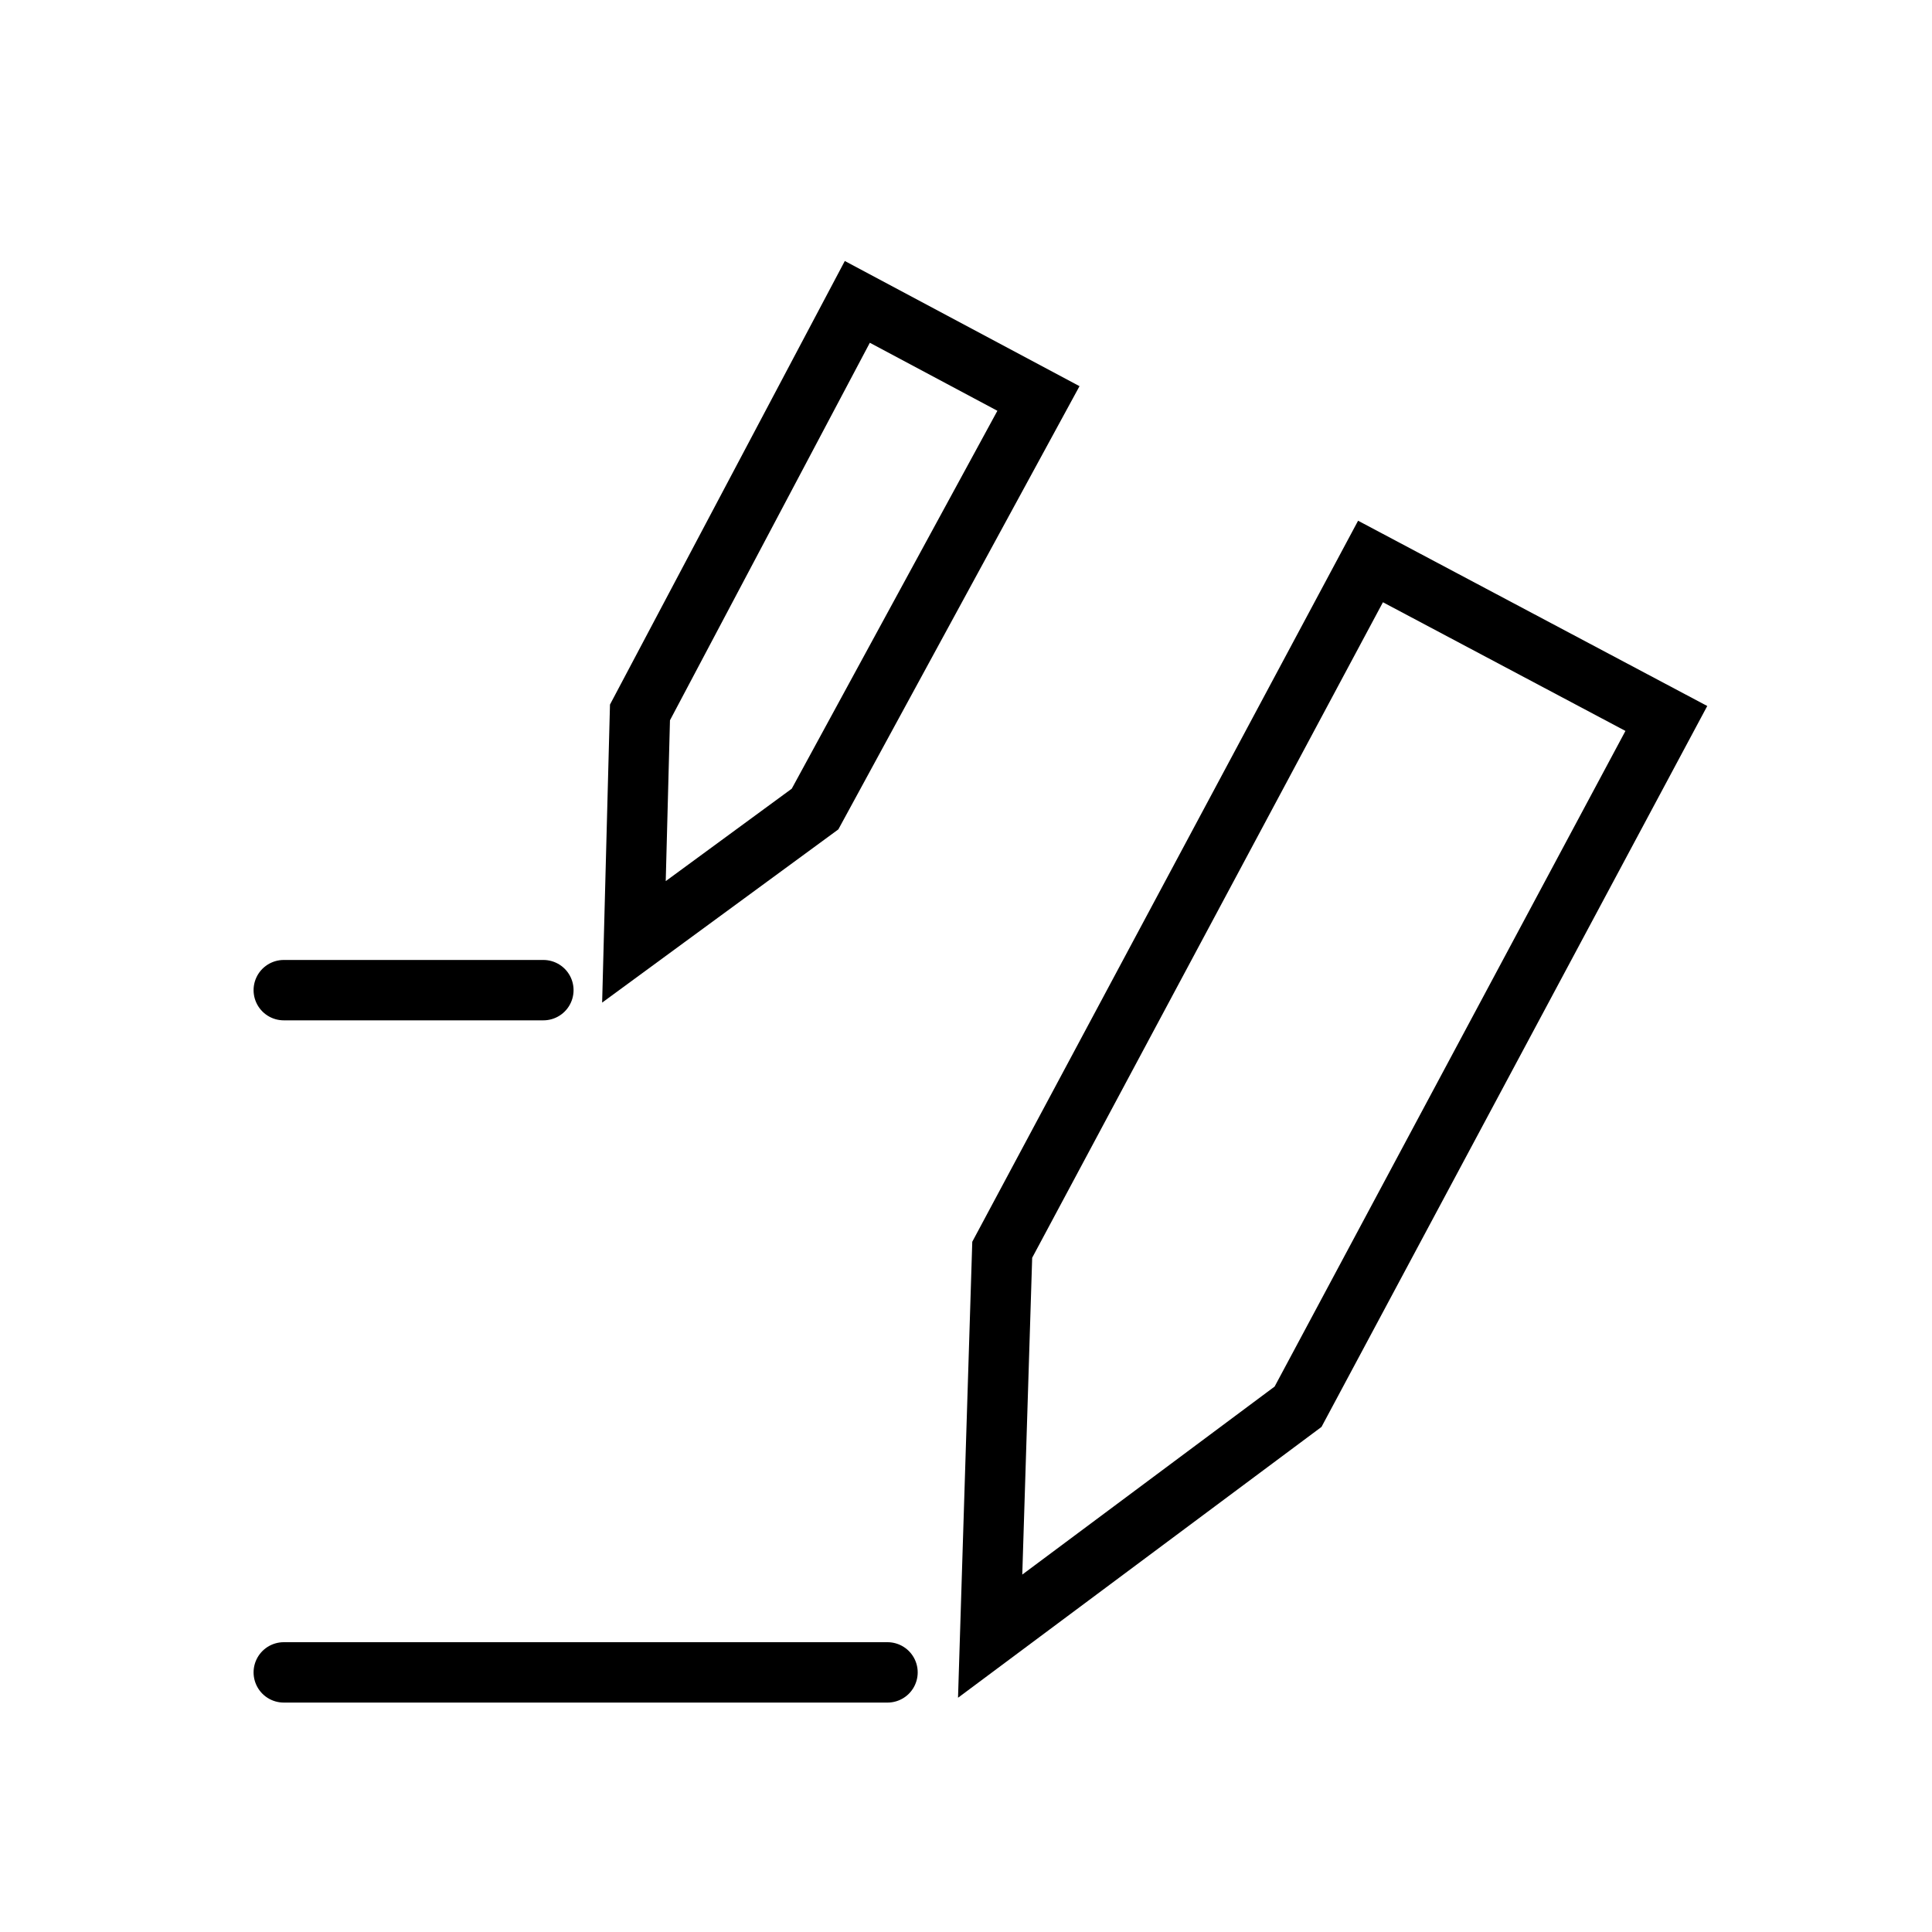
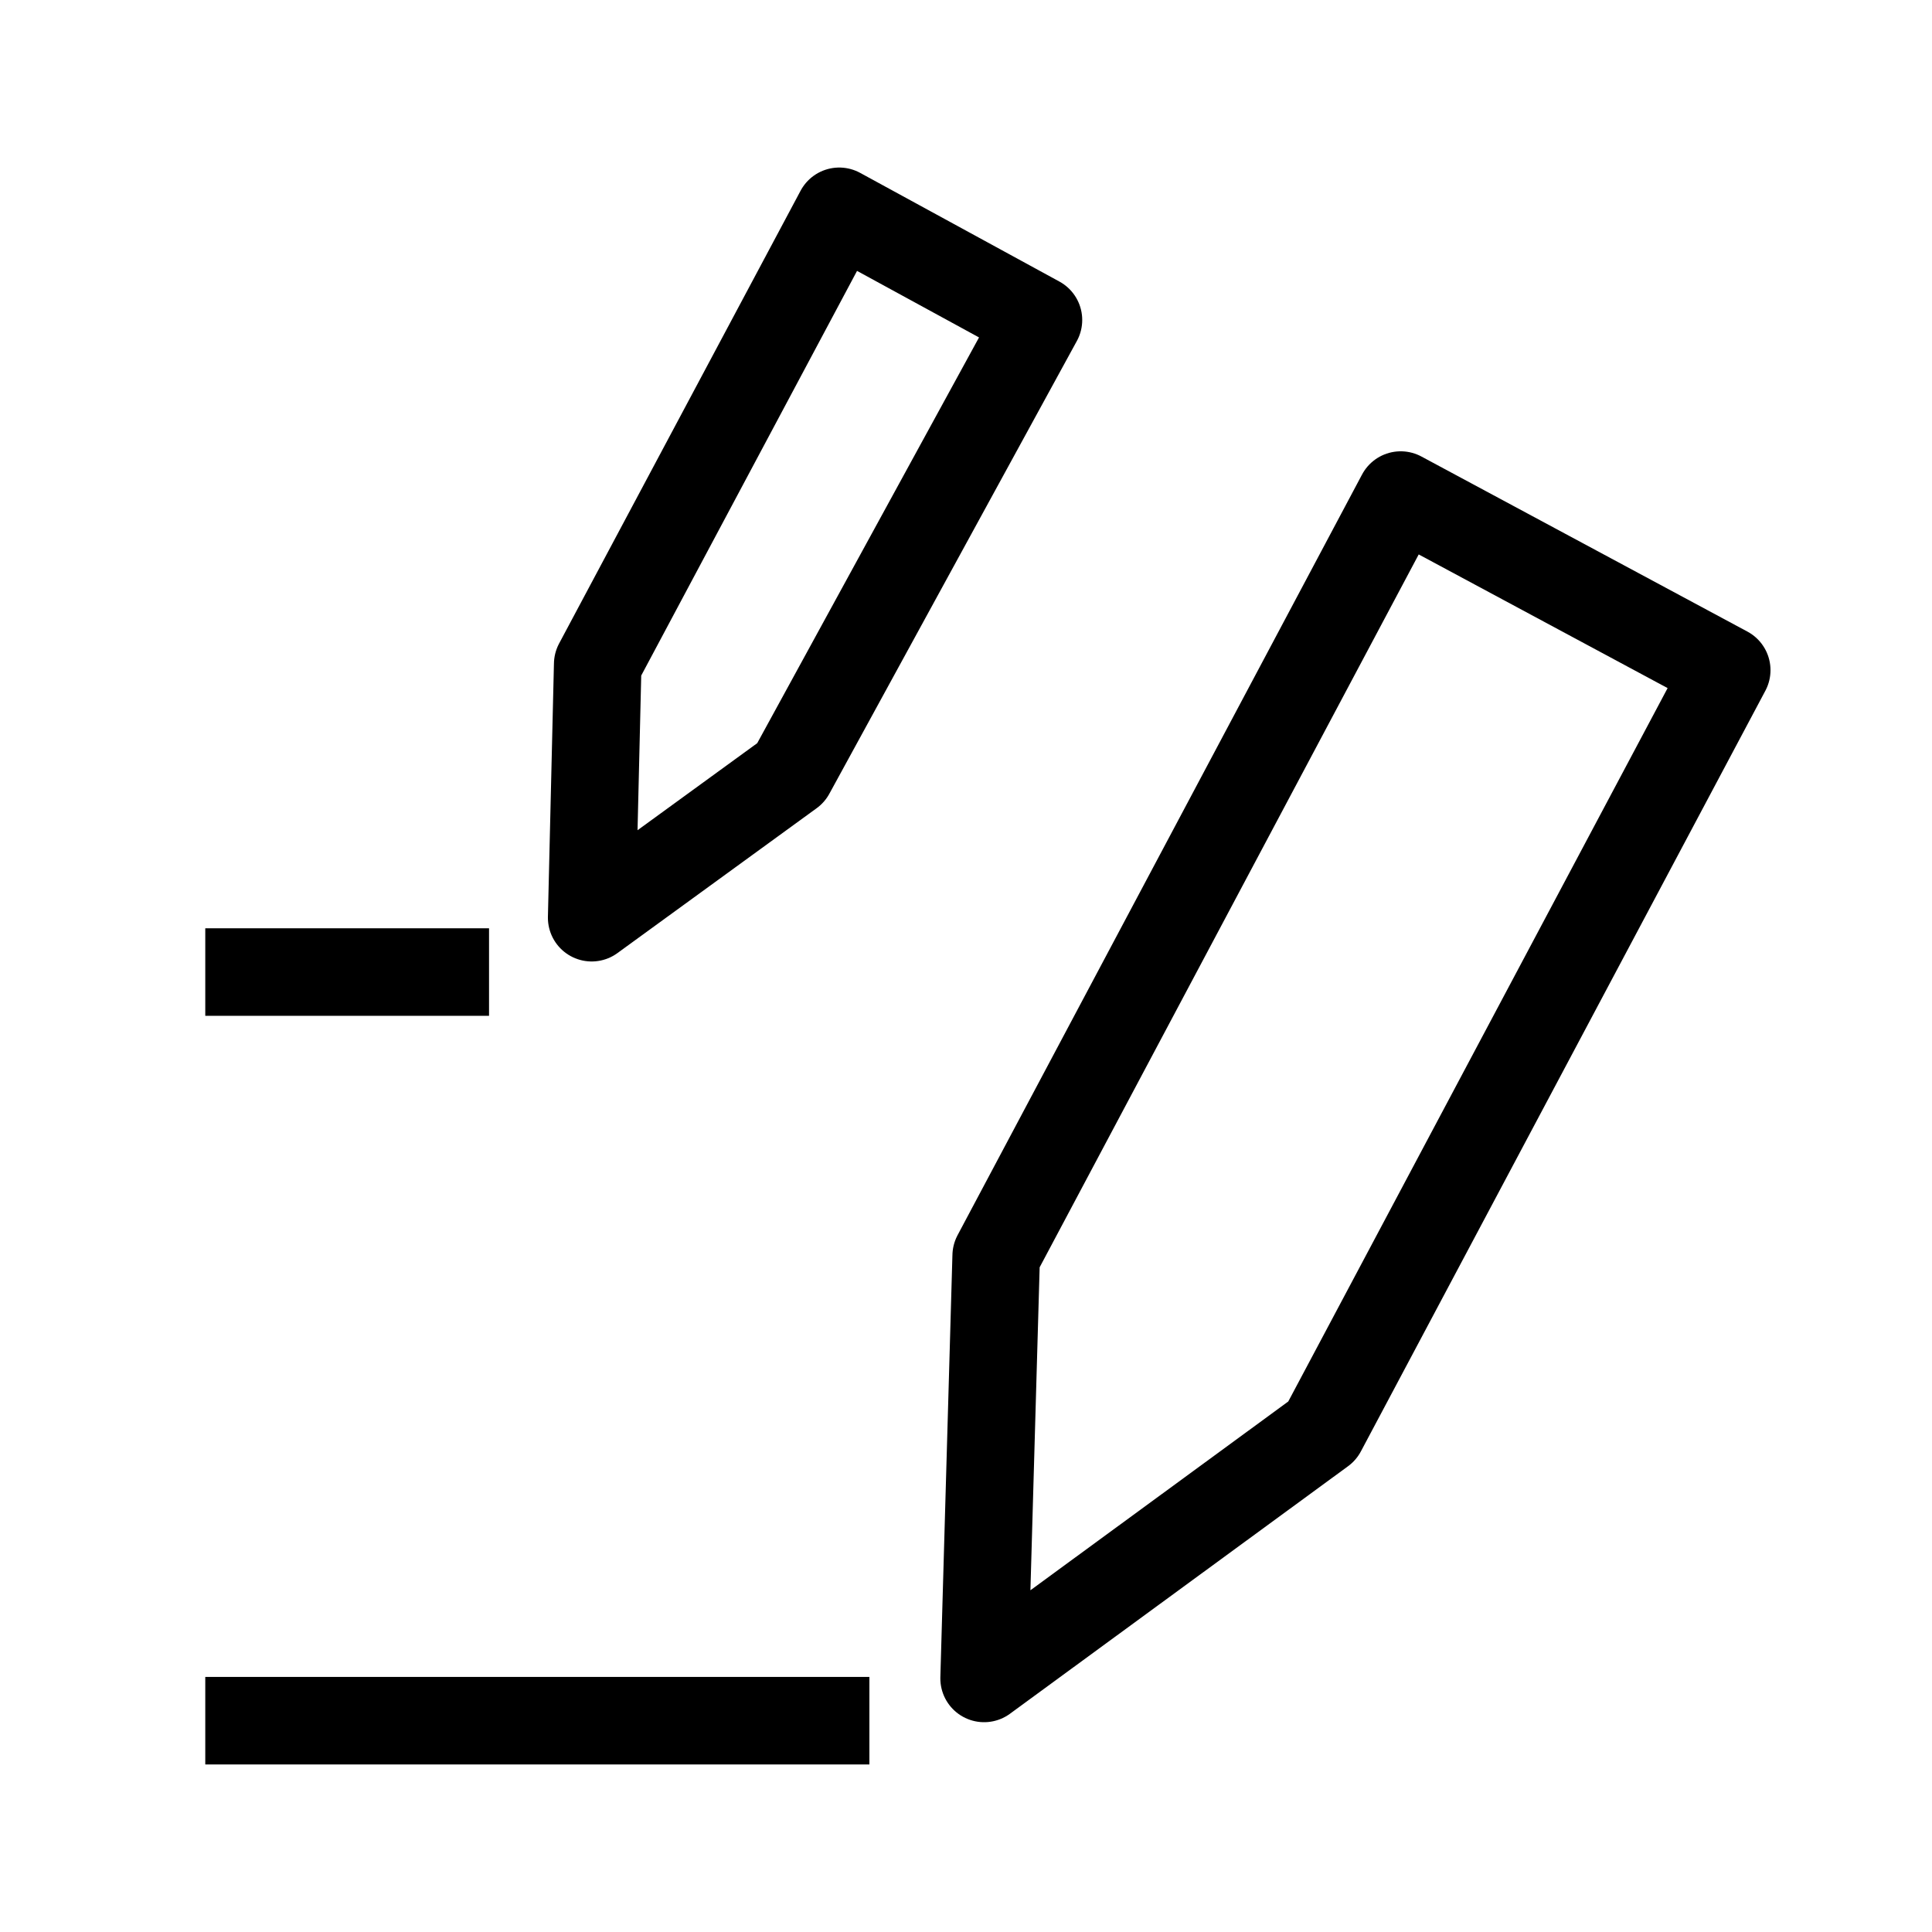
- <svg xmlns="http://www.w3.org/2000/svg" version="1.1" id="Layer_1" x="0px" y="0px" viewBox="0 0 32 32" style="enable-background:new 0 0 32 32;" xml:space="preserve">
-   <style type="text/css">
- 	.st0{fill:none;}
- 	.st1{fill:none;stroke:#000;stroke-linecap:round;stroke-miterlimit:10;}
- </style>
-   <rect class="st0" width="32" height="32" />
-   <line class="st1" x1="4.7" y1="16.4" x2="9" y2="16.4" />
-   <polygon class="st1" points="14.2,5 10.6,11.8 10.5,15.6 13.5,13.4 17.2,6.6 " />
-   <line class="st1" x1="4.7" y1="27.7" x2="14.7" y2="27.7" />
-   <polygon class="st1" points="22.7,9.3 16.6,20.7 16.4,27.1 21.5,23.3 27.6,11.9 " />
+ <svg xmlns="http://www.w3.org/2000/svg" id="cat-pg" width="32" height="32" viewBox="0 0 32 32">
+   <defs>
+     <style>.cls-1{fill:none;stroke:#000;stroke-linejoin:round;stroke-width:1.45px;}</style>
+   </defs>
+   <line class="cls-1" x1="3.4" y1="16.1" x2="8.1" y2="16.1" />
+   <polygon class="cls-1" points="13.9 3.5 9.9 11 9.8 15.2 13.1 12.8 17.2 5.3 13.9 3.5" />
+   <line class="cls-1" x1="3.4" y1="28.5" x2="14.4" y2="28.5" />
+   <polygon class="cls-1" points="23.2 8.2 16.5 20.8 16.3 27.8 21.9 23.7 28.6 11.1 23.2 8.2" />
</svg>
